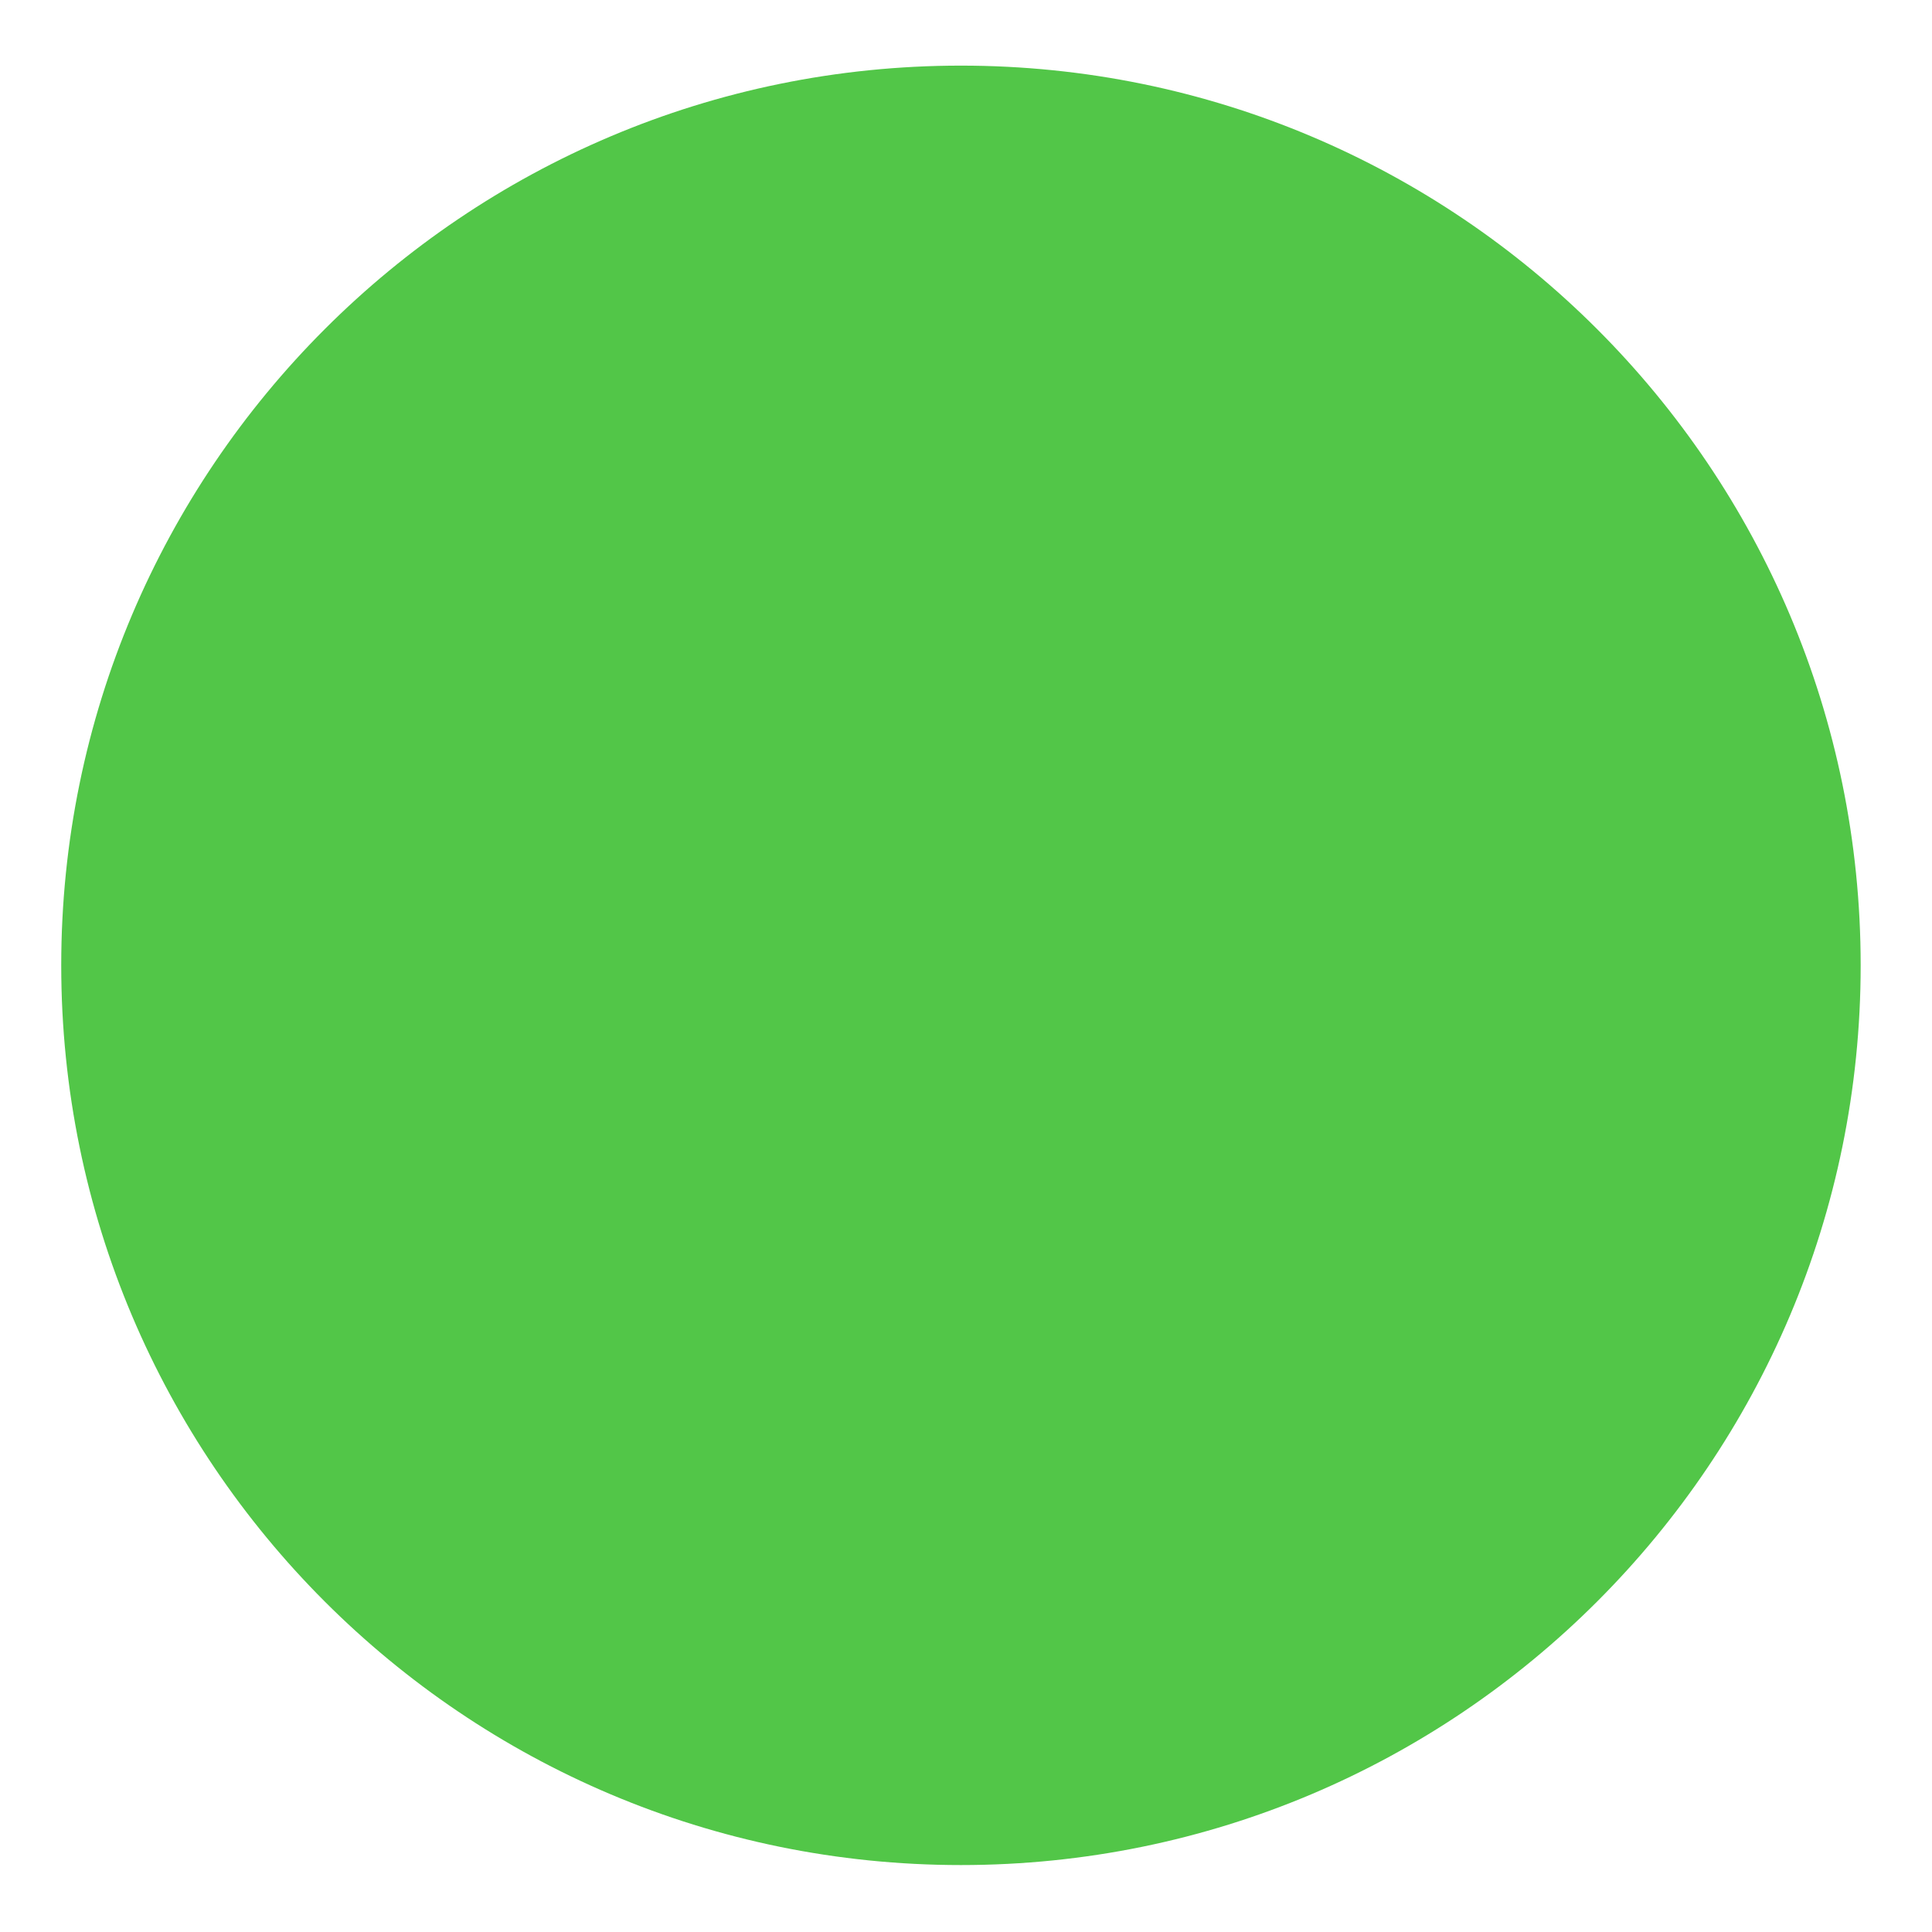
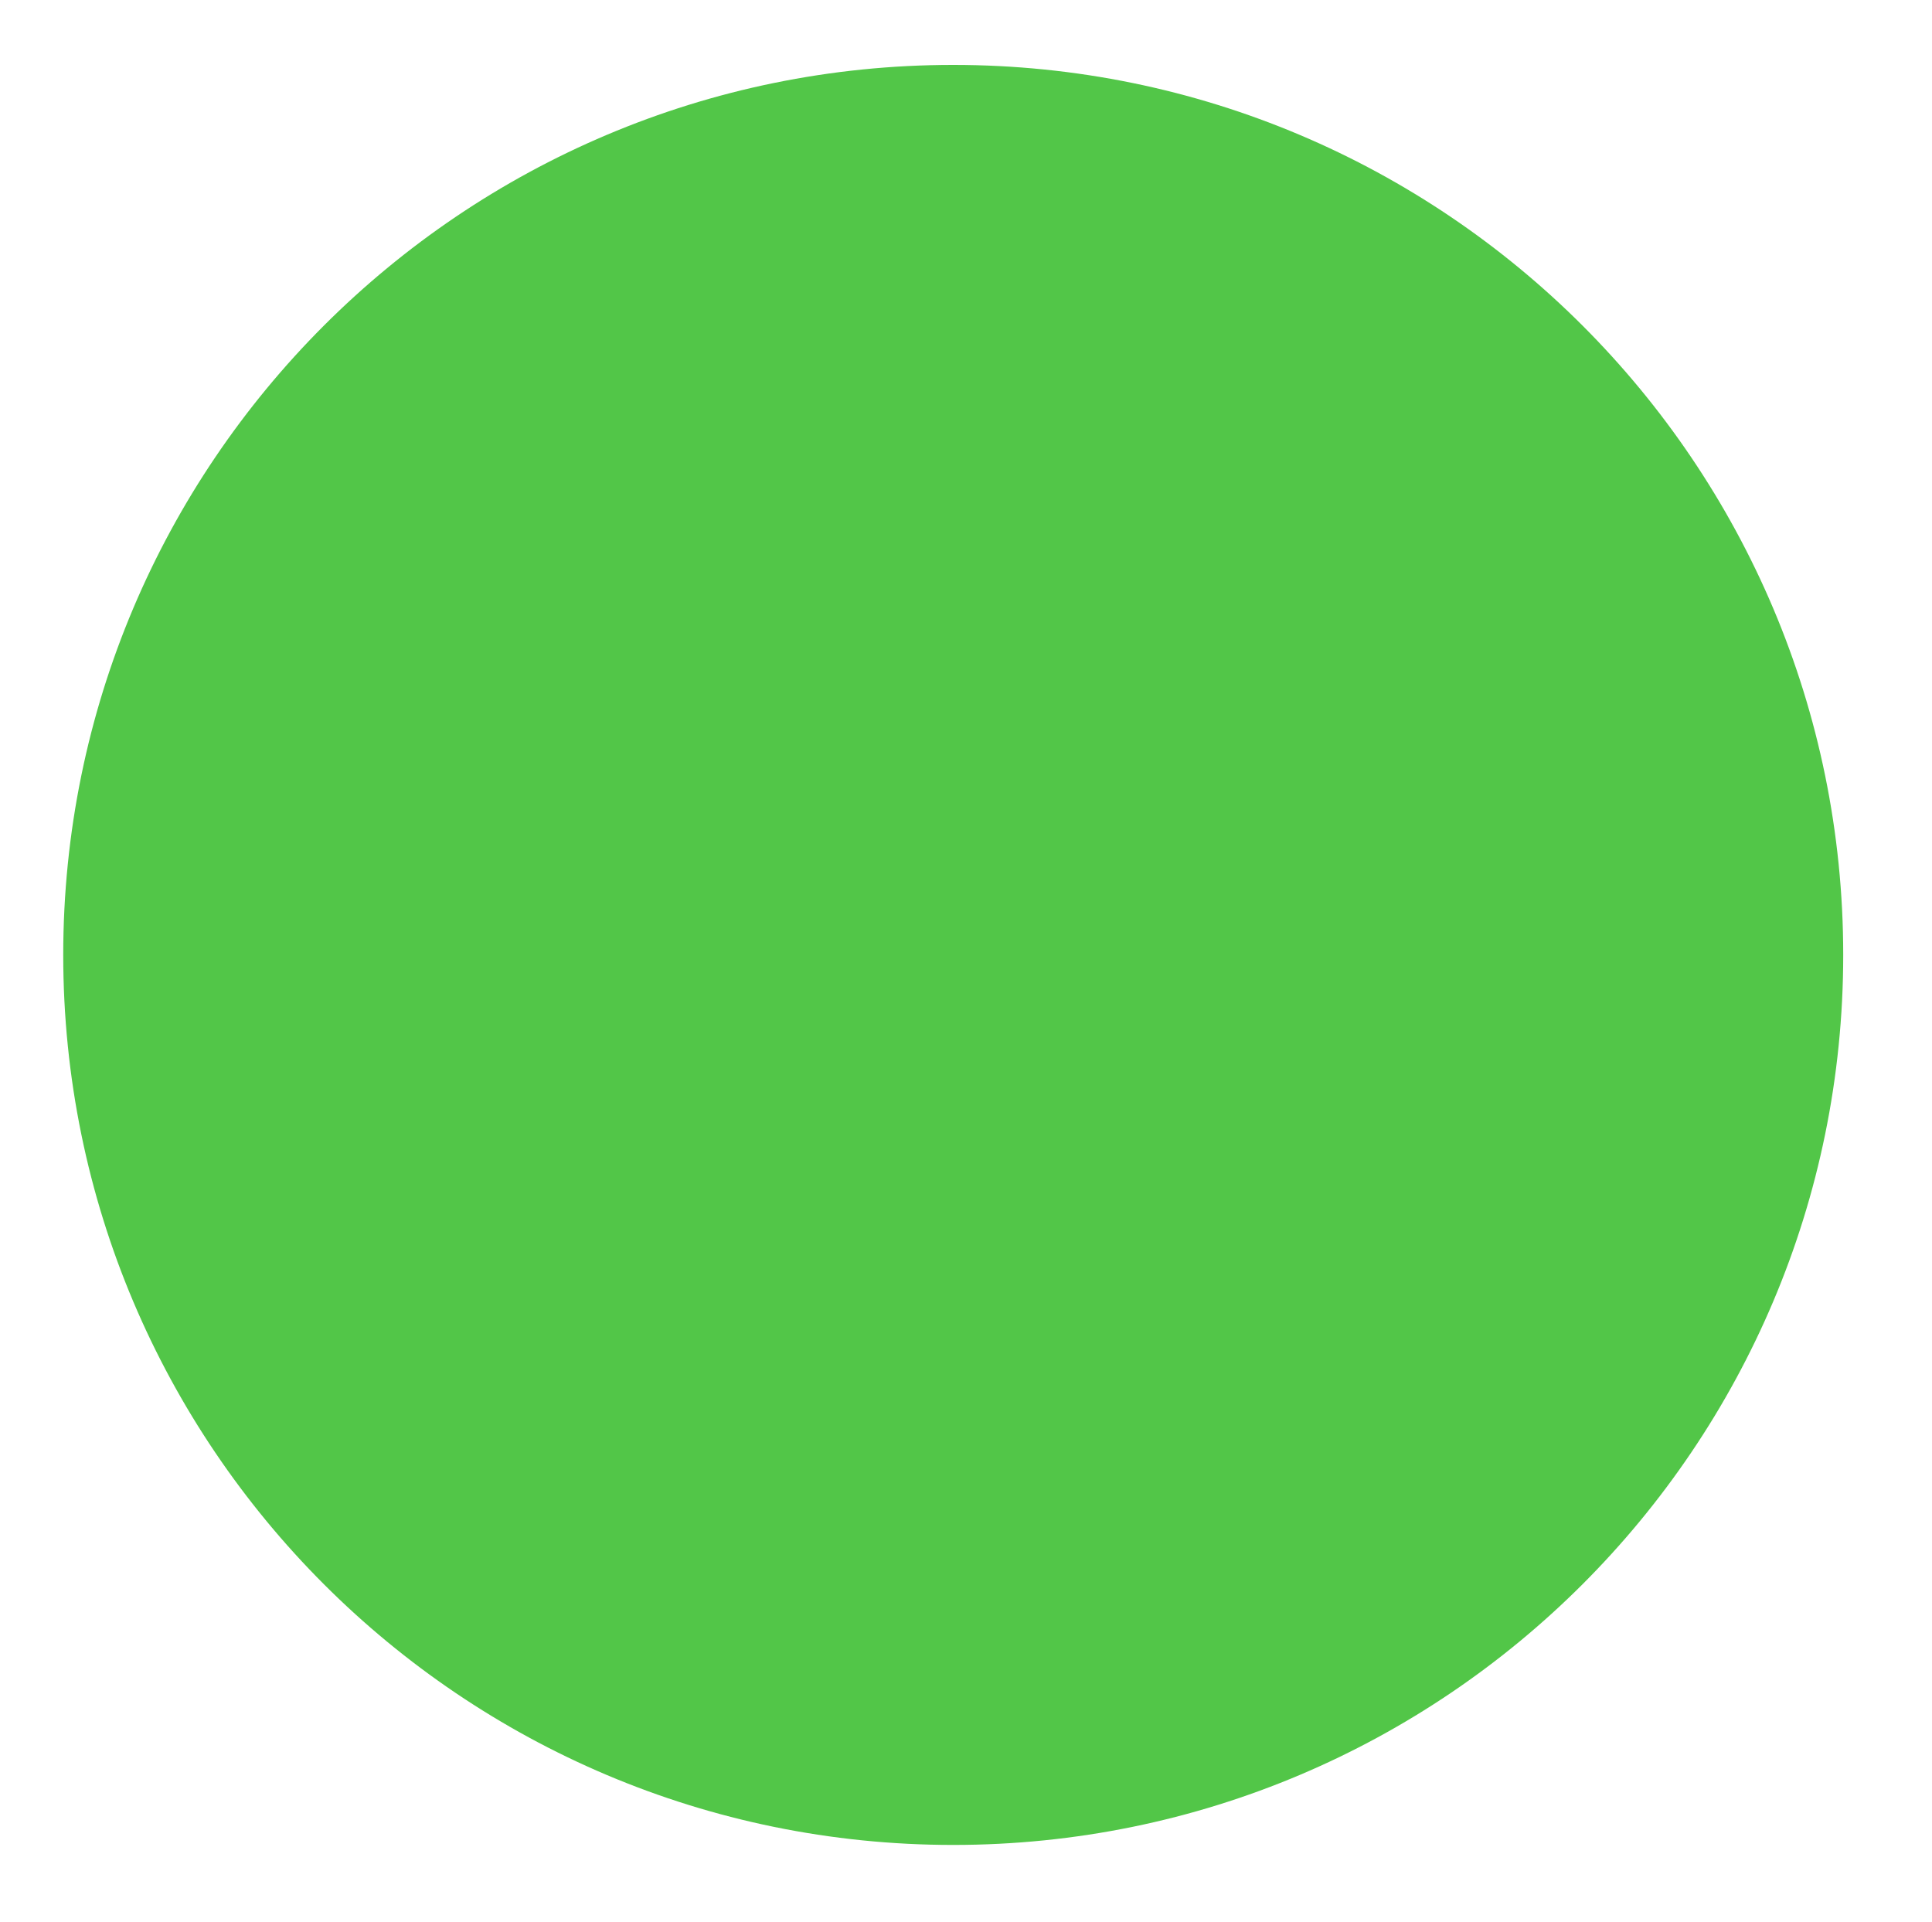
- <svg xmlns="http://www.w3.org/2000/svg" width="100%" height="100%" viewBox="0 0 183 183" version="1.1" xml:space="preserve" style="fill-rule:evenodd;clip-rule:evenodd;stroke-linejoin:round;stroke-miterlimit:2;">
-   <g transform="matrix(1,0,0,1,0,-220)">
-     <g id="shape5" transform="matrix(1.10786,0,0,1.10786,0,220.416)">
-       <rect x="0" y="0" width="164.321" height="164.321" style="fill:none;" />
-       <g transform="matrix(0.902638,0,0,0.902638,-76.0914,-535.26)">
-         <circle cx="175.321" cy="684.017" r="85.222" style="fill:rgb(82,198,72);" />
+ <svg xmlns="http://www.w3.org/2000/svg" width="100%" height="100%" viewBox="0 0 185 184" version="1.1" xml:space="preserve" style="fill-rule:evenodd;clip-rule:evenodd;stroke-linejoin:round;stroke-miterlimit:2;">
+   <g transform="matrix(1,0,0,1,-870,0)">
+     <g id="shape5" transform="matrix(1.00851,0,0,1.00851,1135.94,0)">
+       <rect x="-263.443" y="0" width="182.448" height="182.448" style="fill:none;" />
+       <g id="shape51" transform="matrix(1.09851,0,0,1.09851,-263.443,0.41249)">
+         <rect x="0" y="0" width="164.321" height="164.321" style="fill:none;" />
+         <g transform="matrix(0.902638,0,0,0.902638,-76.0914,-535.26)">
+           <circle cx="175.321" cy="684.017" r="85.222" style="fill:rgb(82,198,72);" />
+         </g>
      </g>
    </g>
  </g>
</svg>
